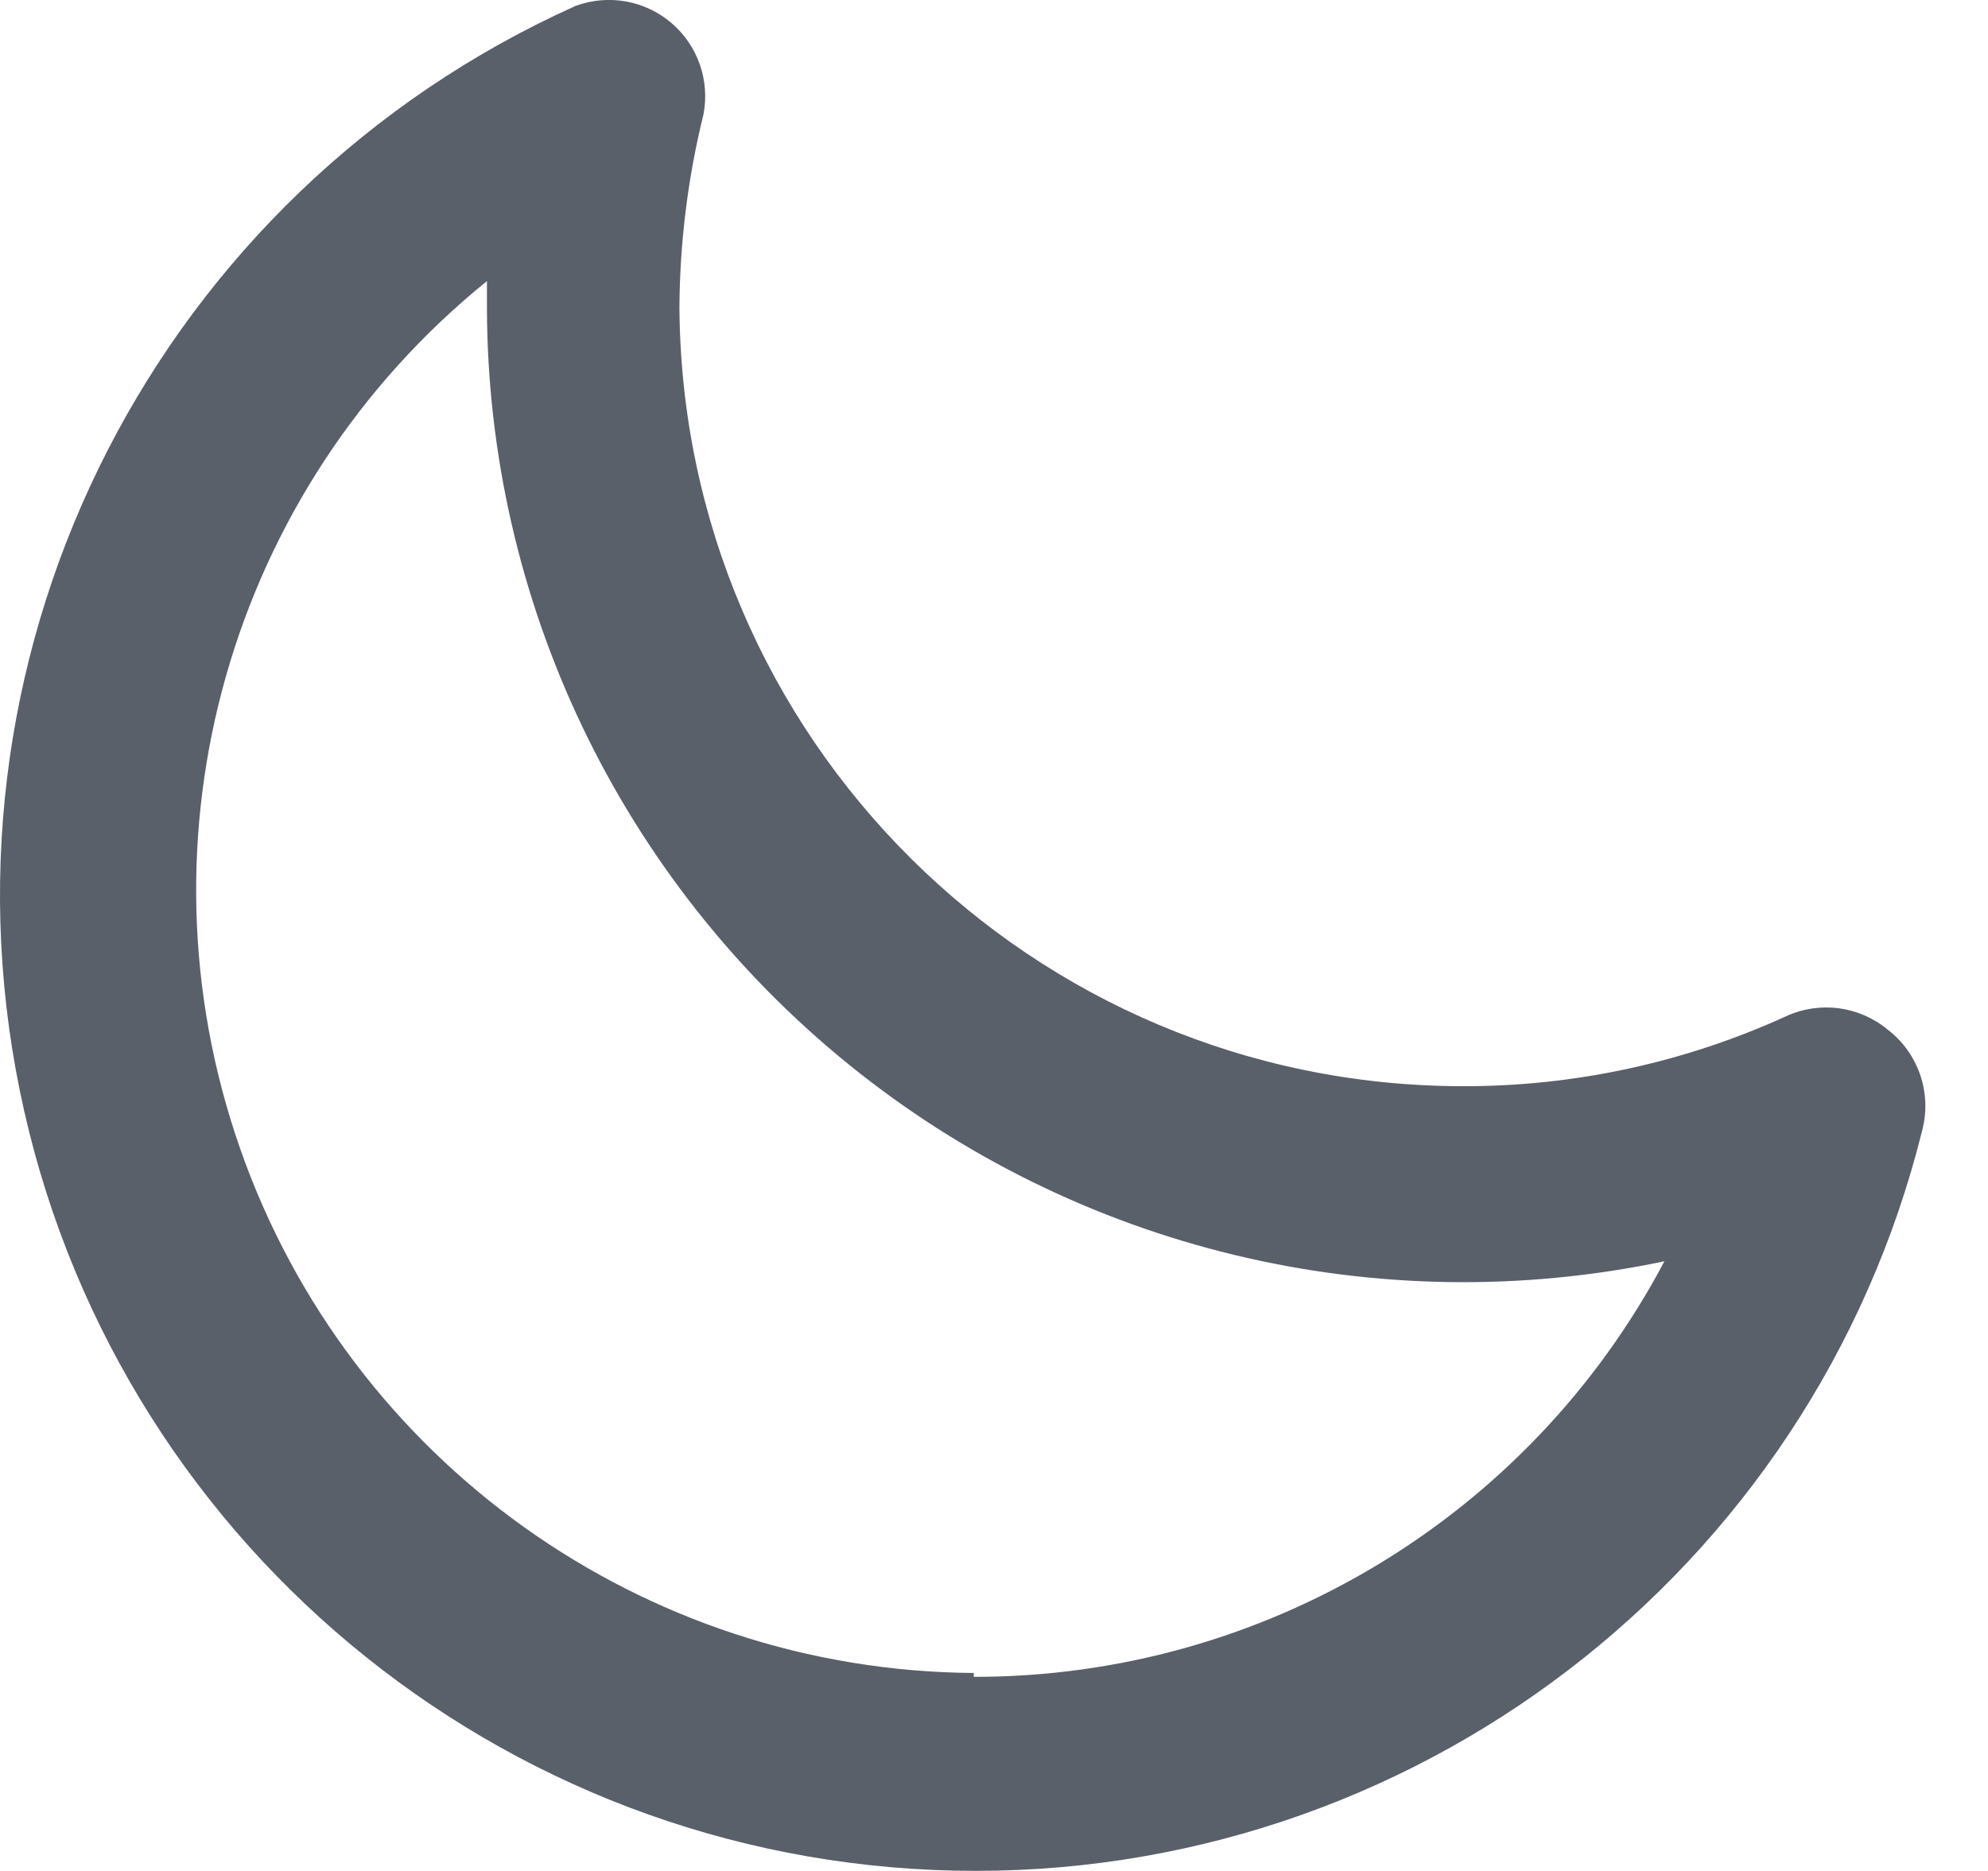
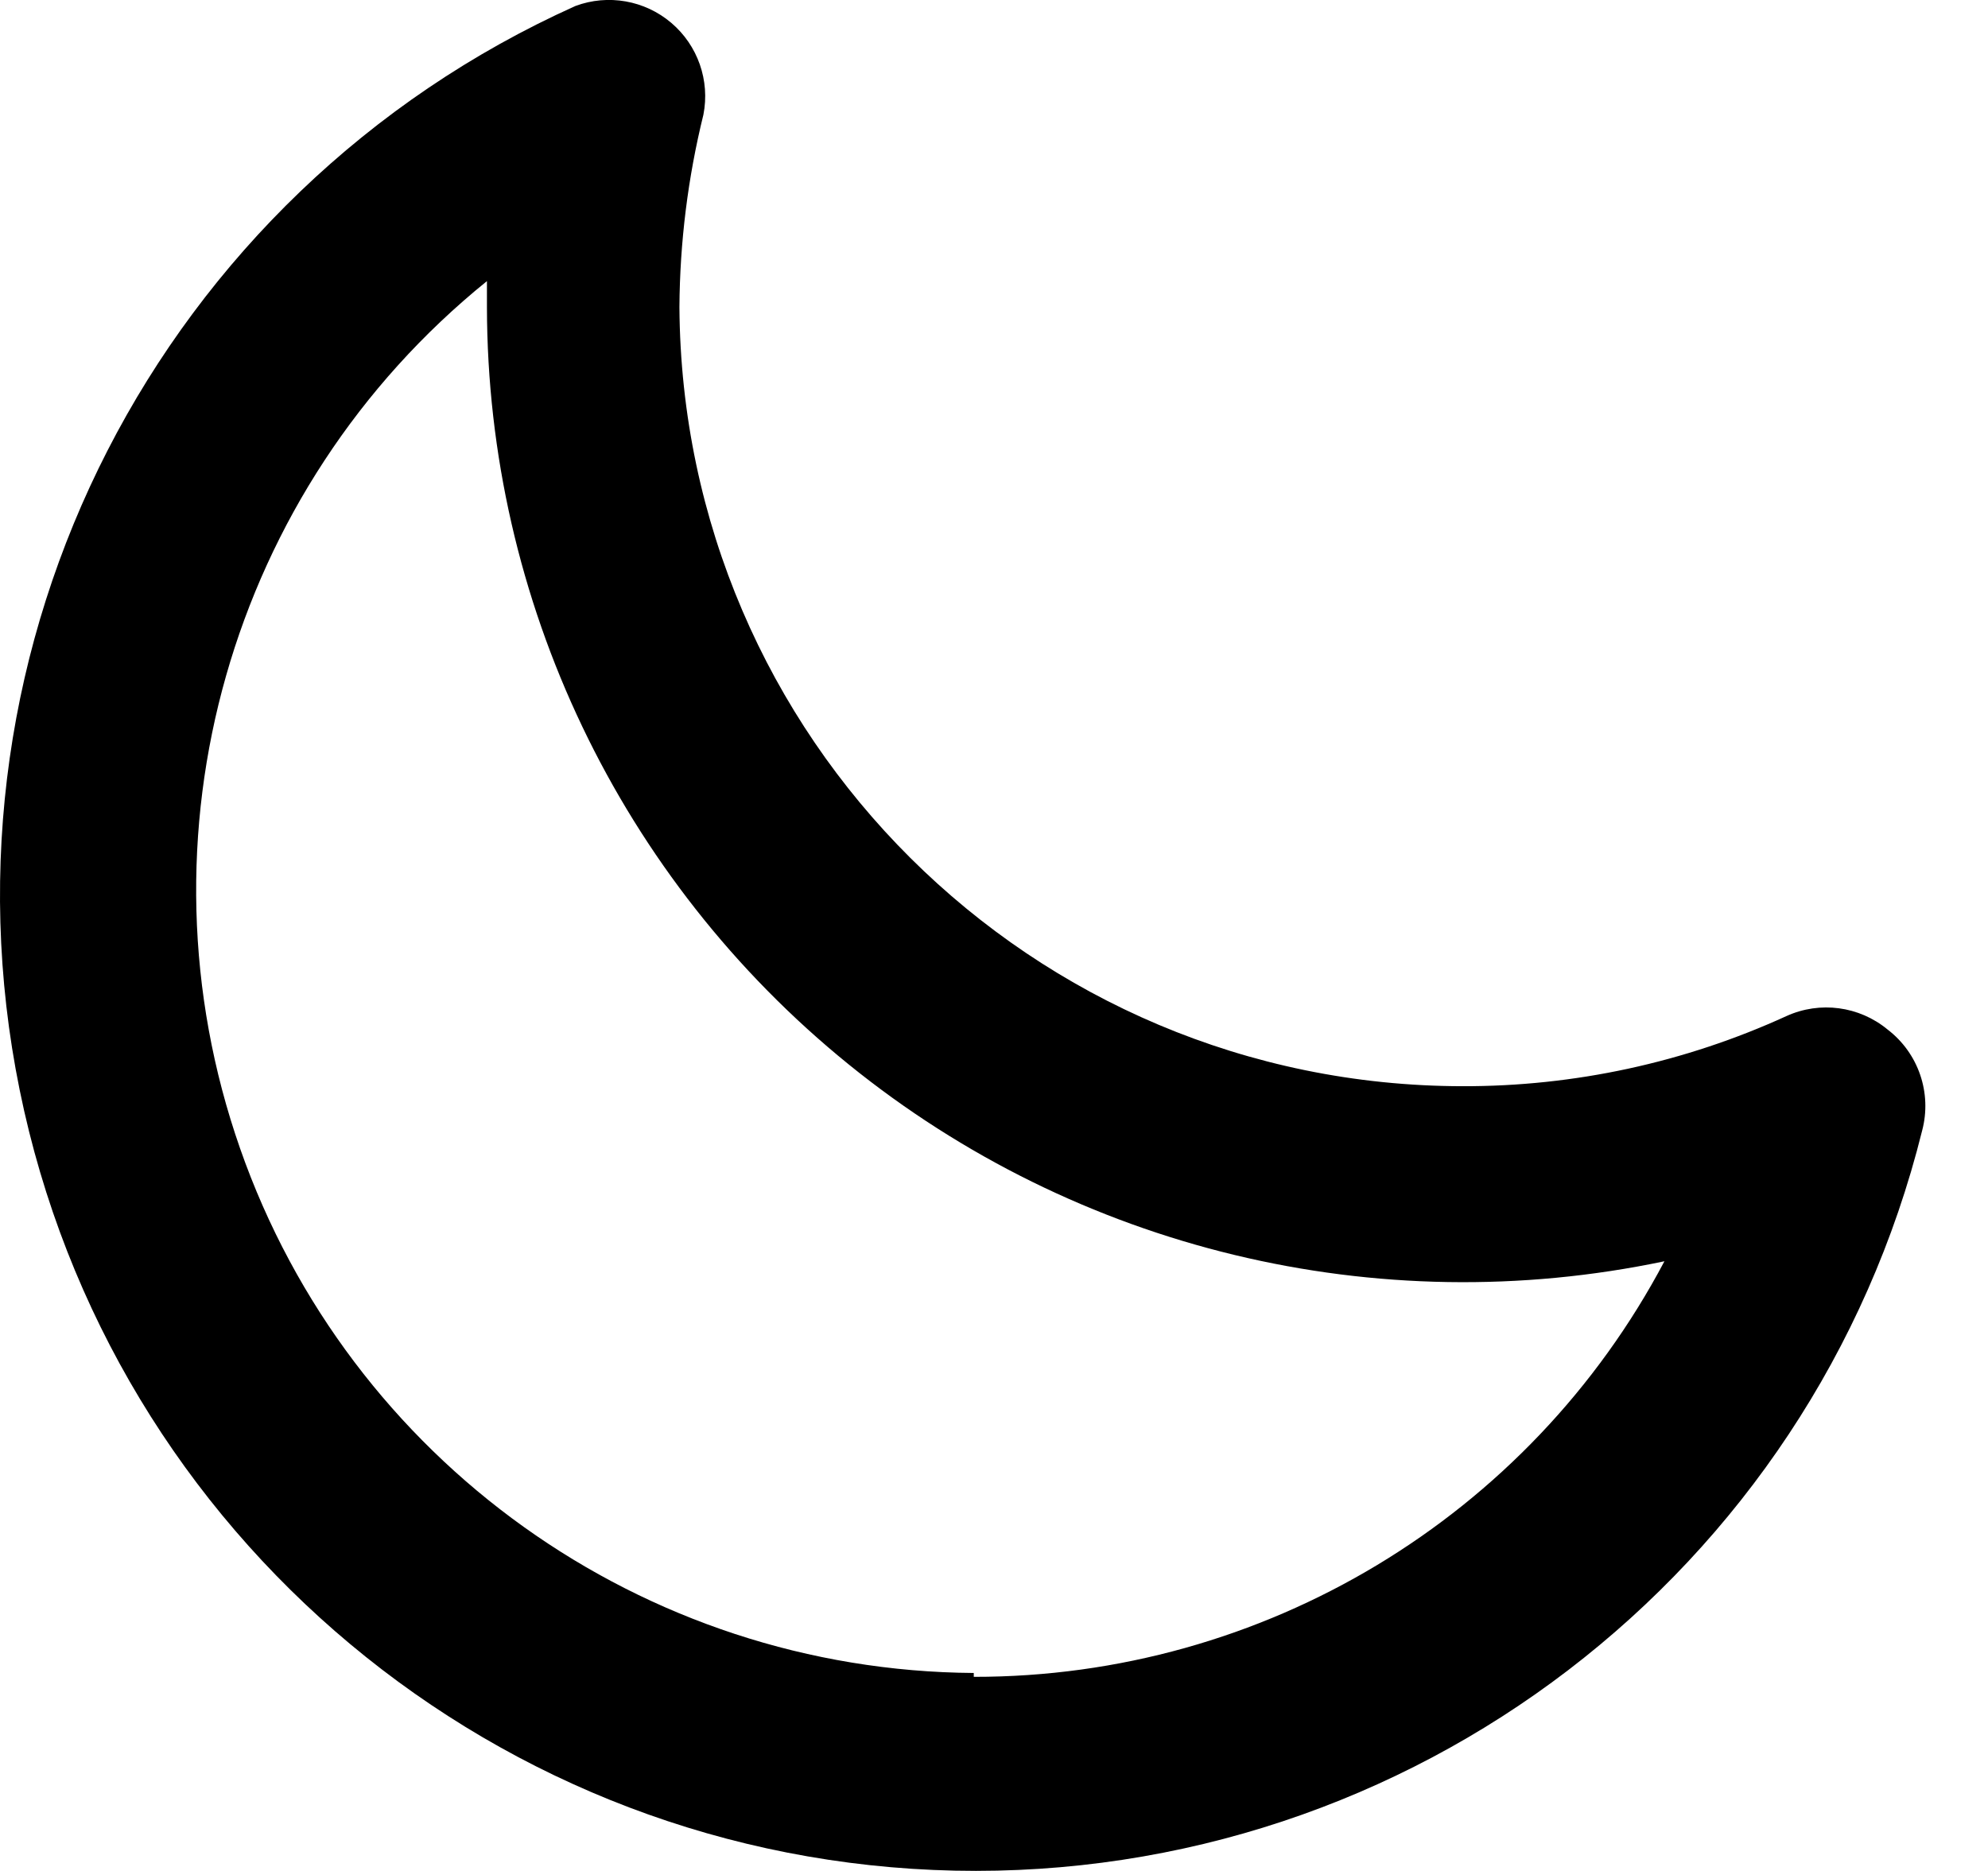
<svg xmlns="http://www.w3.org/2000/svg" width="17" height="16">
-   <path d="M16.141 8.804a.823.823 0 0 0-.864-.115 6.622 6.622 0 0 1-2.772.6A6.704 6.704 0 0 1 5.81 2.626 7.066 7.066 0 0 1 6.015.981a.823.823 0 0 0-1.094-.93 8.341 8.341 0 1 0 11.516 9.617.823.823 0 0 0-.296-.864Zm-7.814 5.503A6.696 6.696 0 0 1 4.164 2.404v.222a8.35 8.35 0 0 0 10.069 8.16 6.671 6.671 0 0 1-5.906 3.554v-.033Z" fill="#5A6069" />
+   <path d="M16.141 8.804a.823.823 0 0 0-.864-.115 6.622 6.622 0 0 1-2.772.6A6.704 6.704 0 0 1 5.81 2.626 7.066 7.066 0 0 1 6.015.981a.823.823 0 0 0-1.094-.93 8.341 8.341 0 1 0 11.516 9.617.823.823 0 0 0-.296-.864Zm-7.814 5.503A6.696 6.696 0 0 1 4.164 2.404v.222a8.35 8.35 0 0 0 10.069 8.16 6.671 6.671 0 0 1-5.906 3.554v-.033Z" />
</svg>
